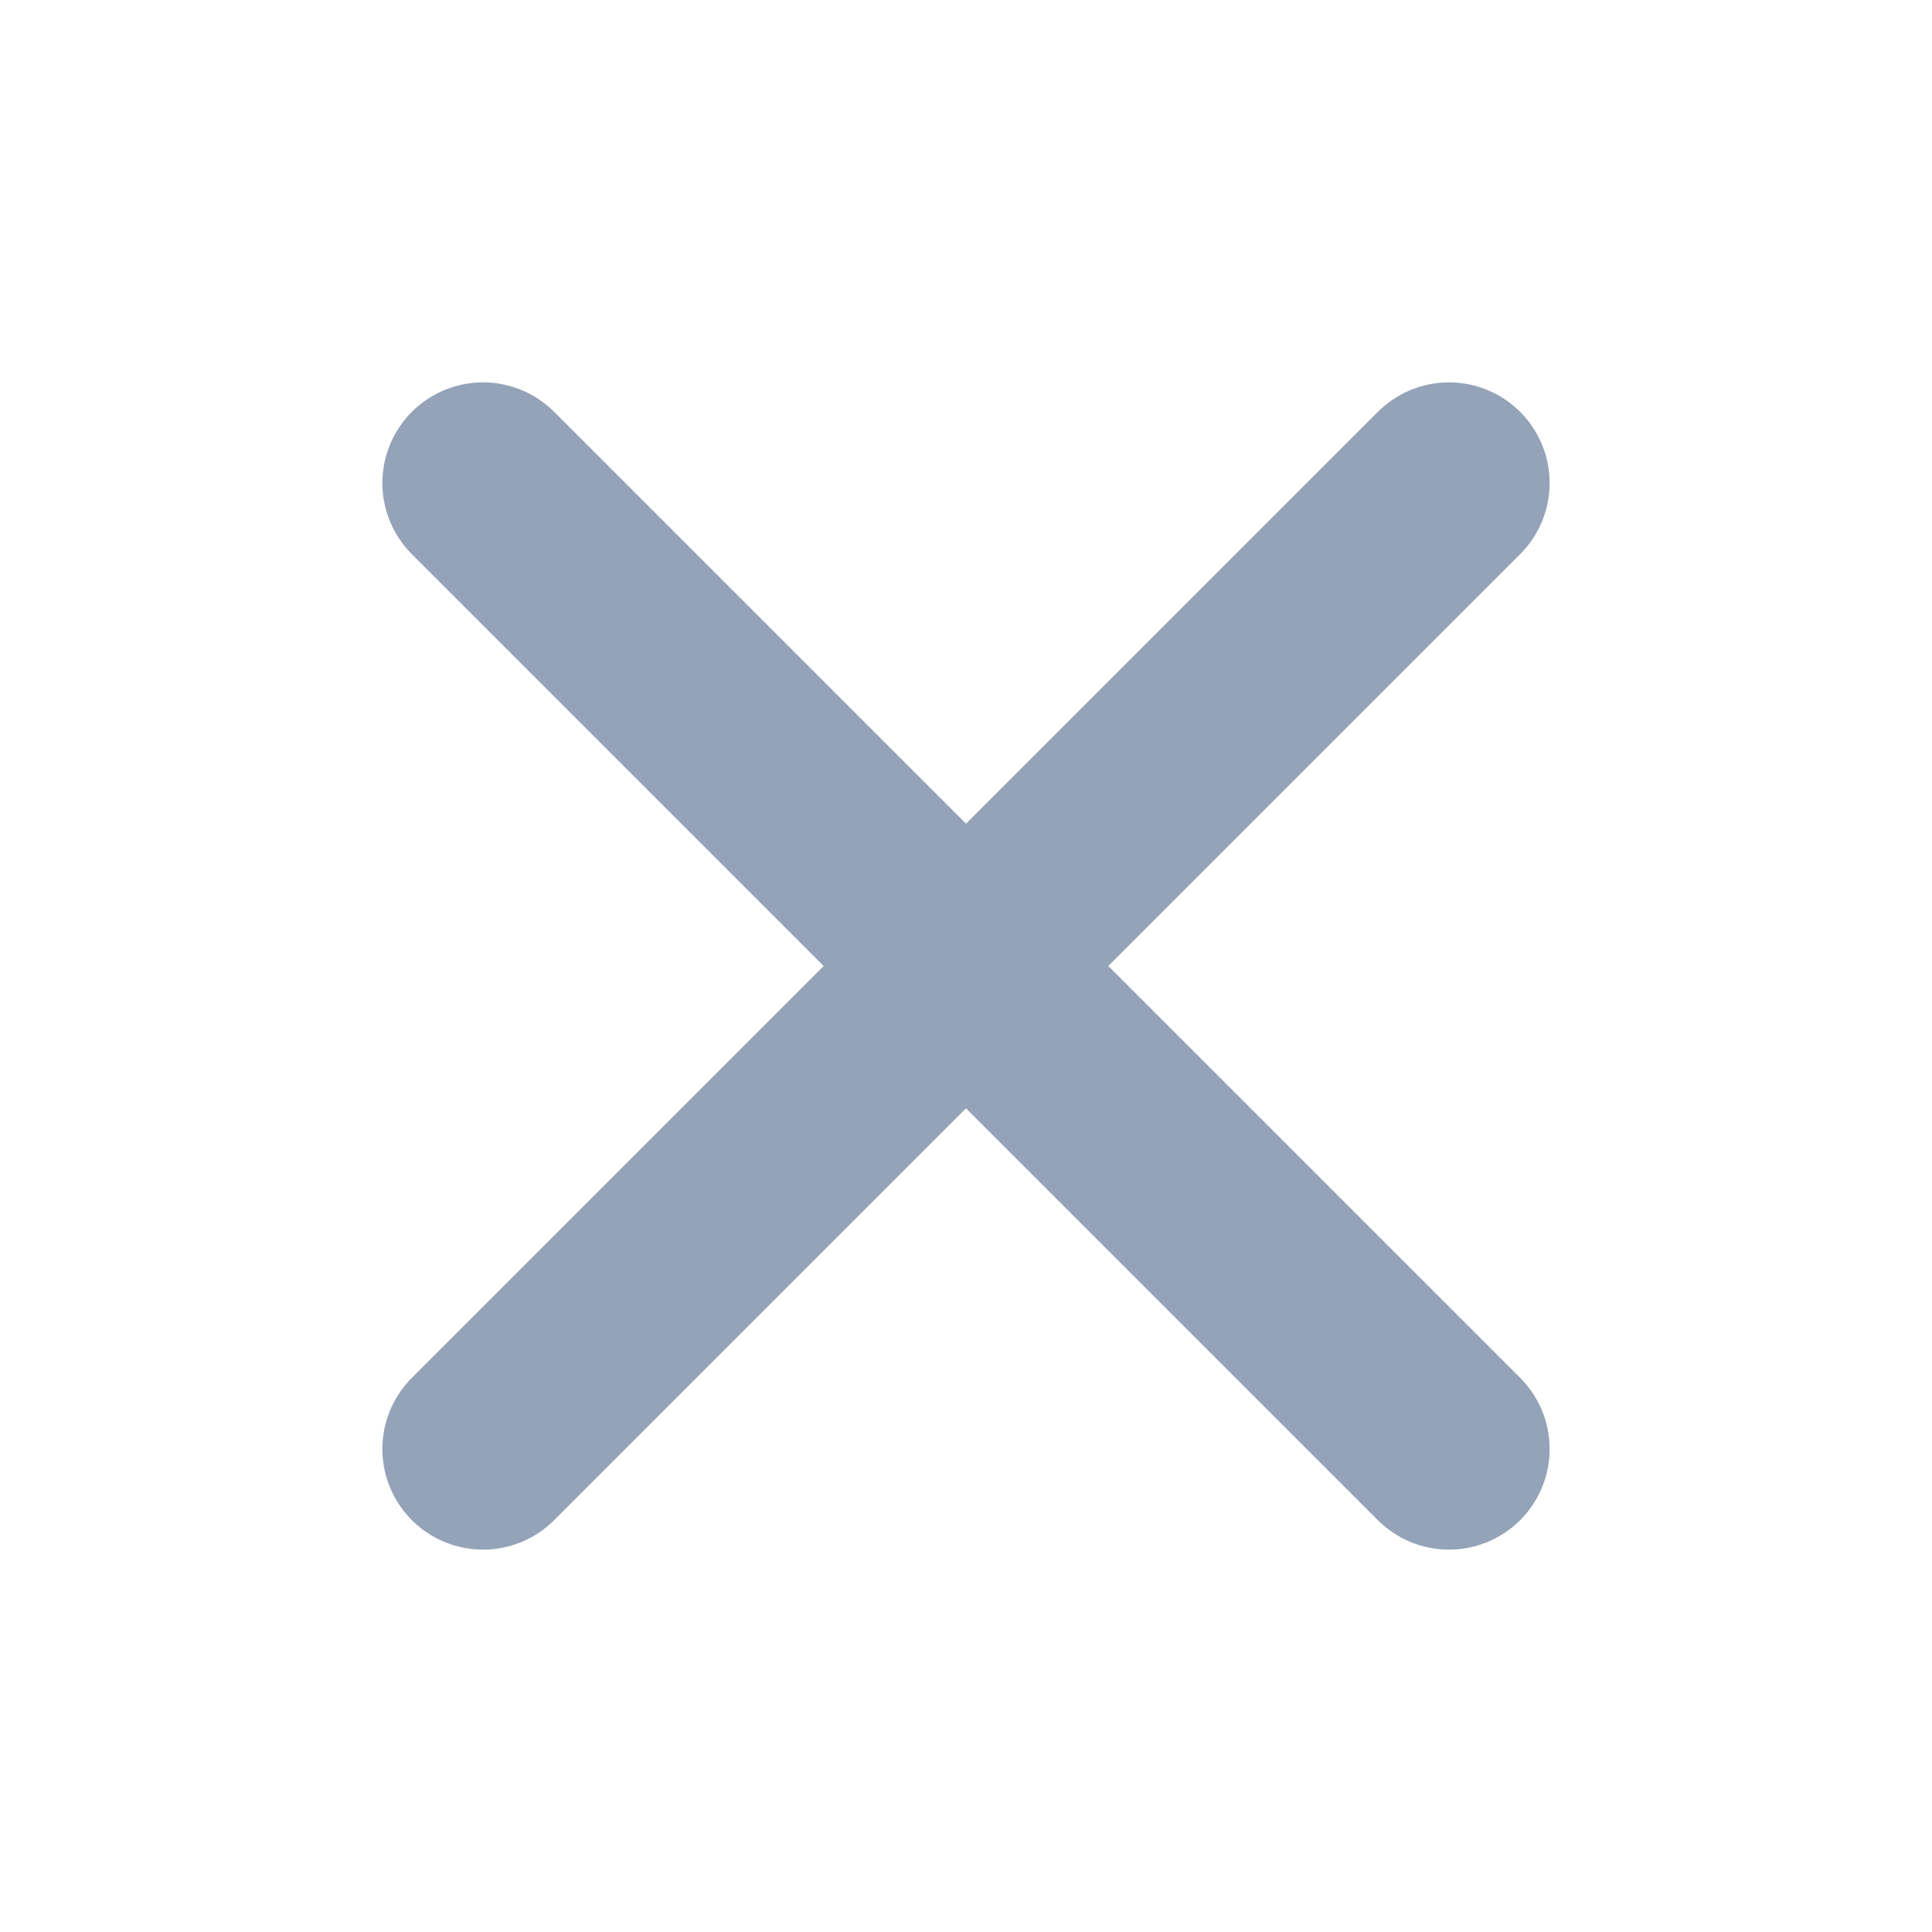
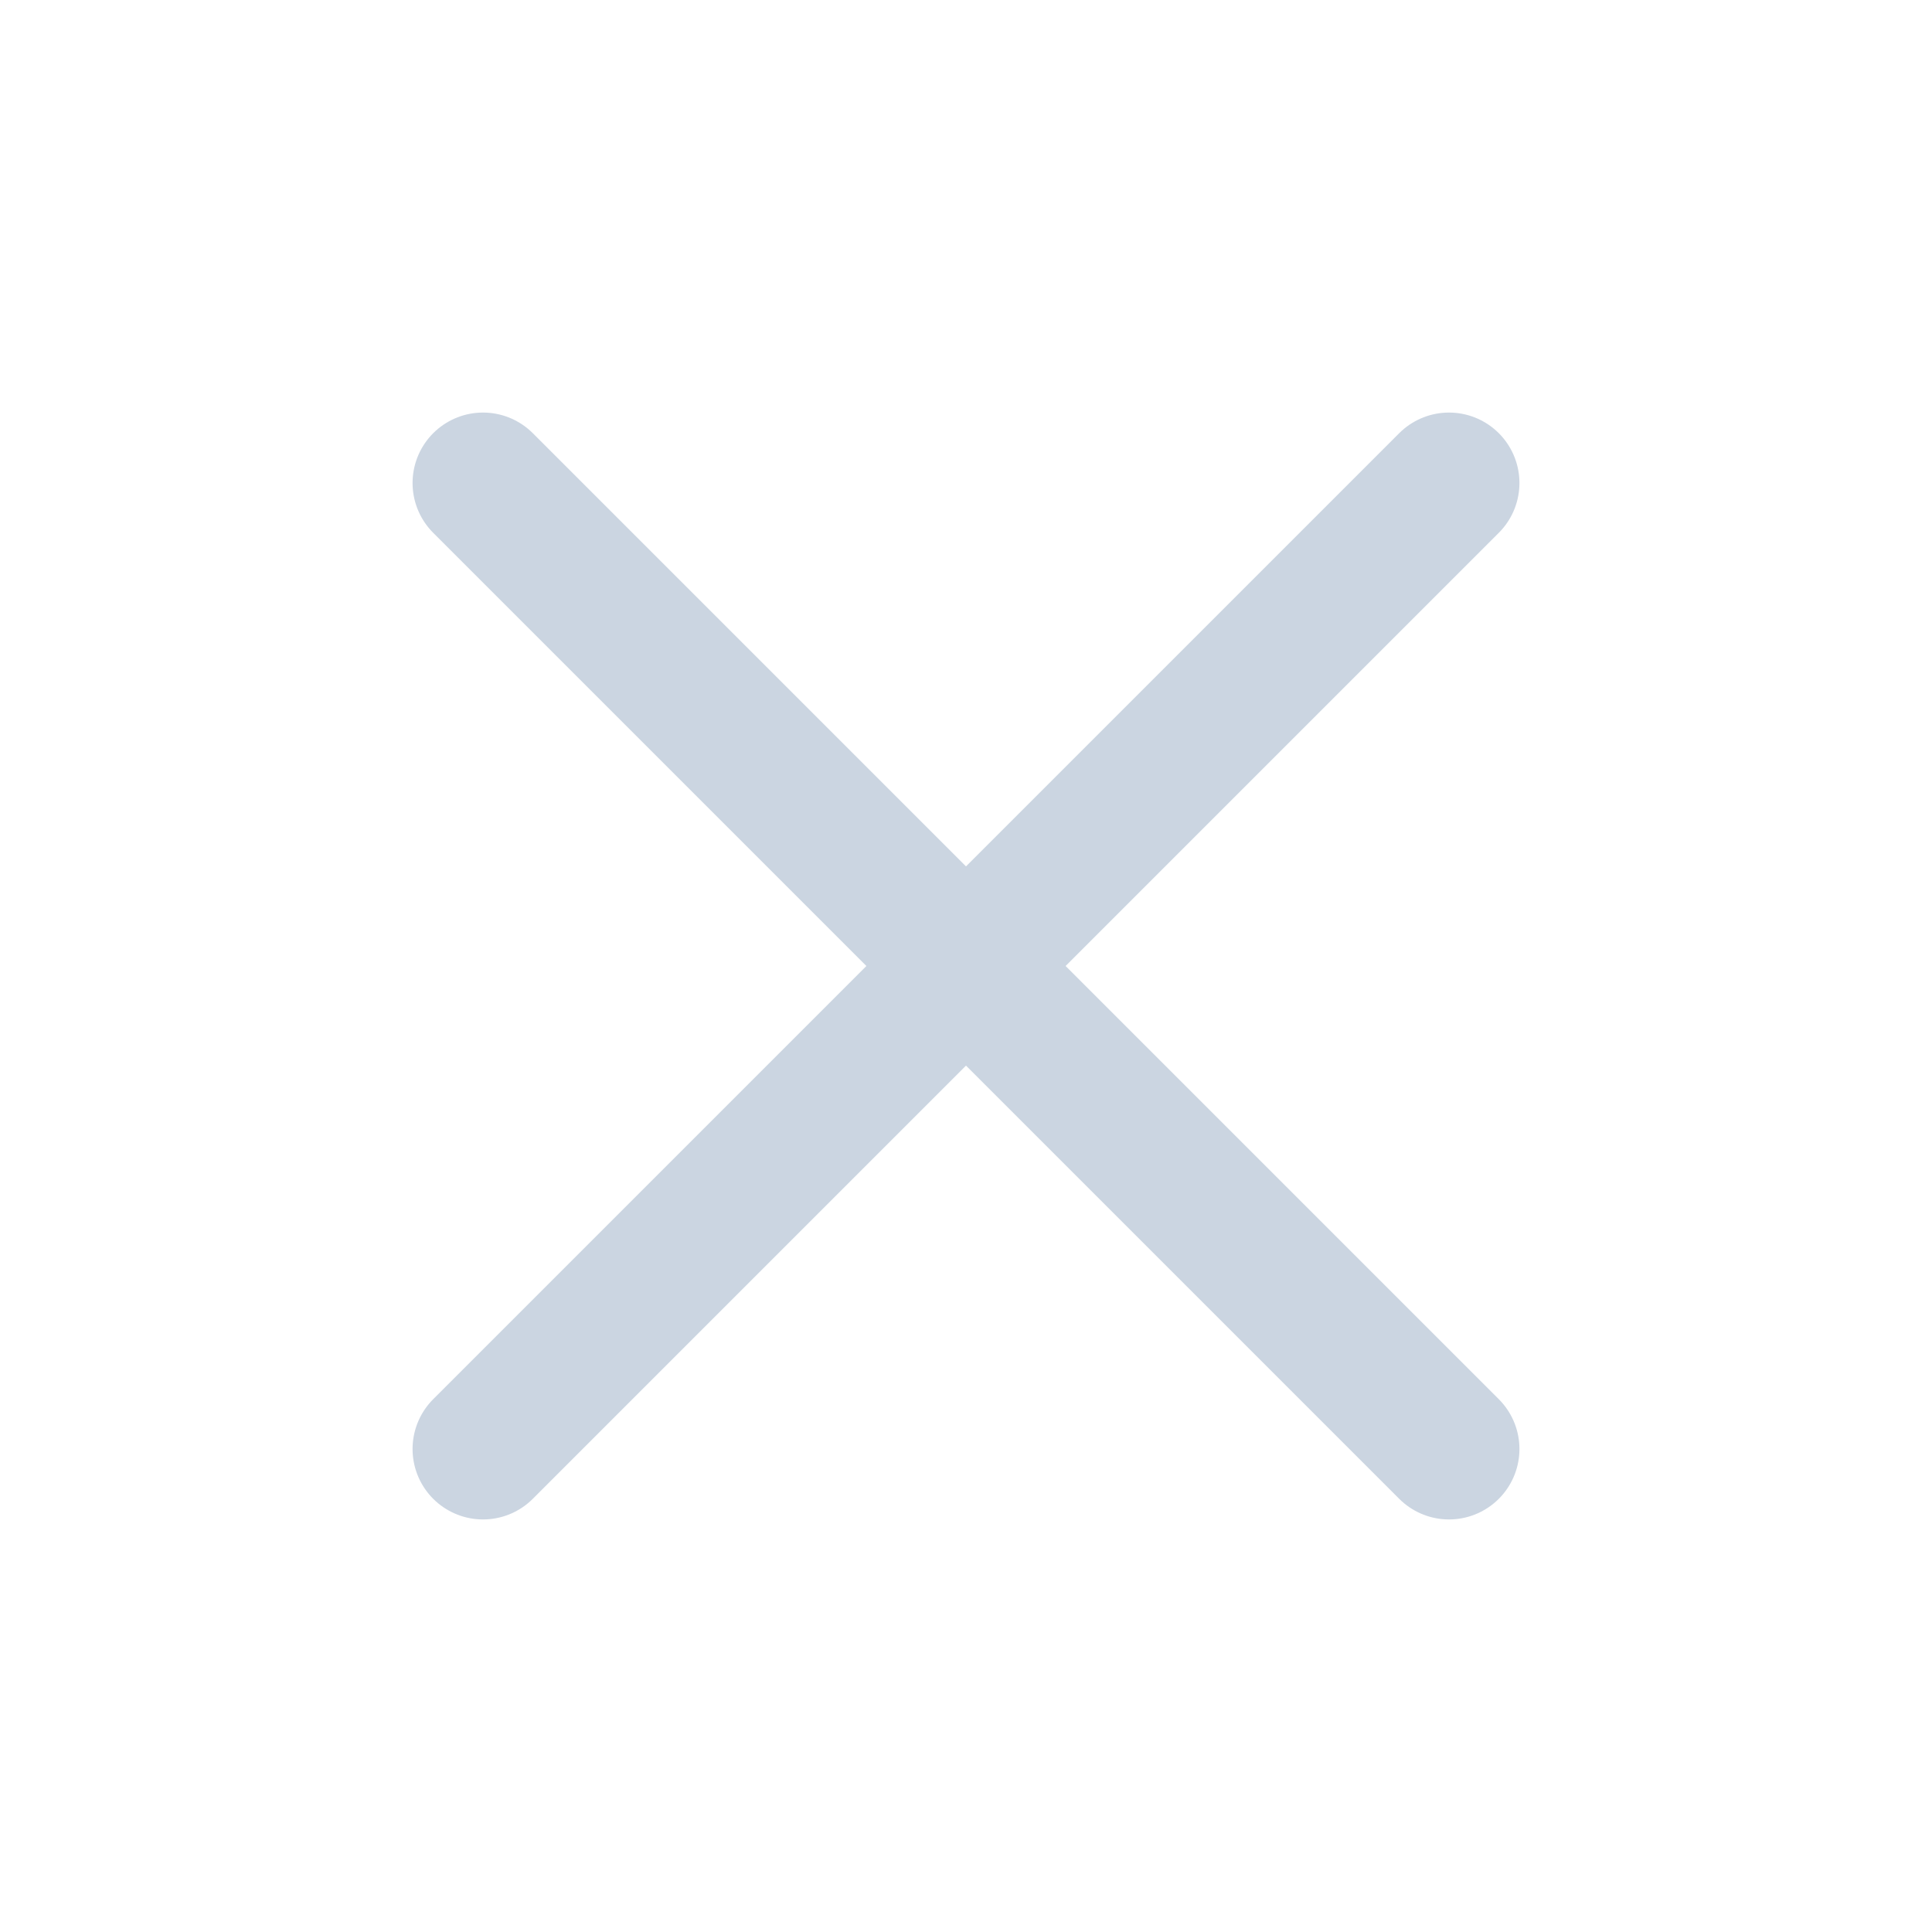
- <svg xmlns="http://www.w3.org/2000/svg" width="14" height="14" viewBox="0 0 24 24" fill="none" stroke="#94A3B8" stroke-width="2.5" stroke-linecap="round" stroke-linejoin="round">
+ <svg xmlns="http://www.w3.org/2000/svg" width="18" height="18" viewBox="0 0 24 24" fill="none" stroke="#CBD5E1" stroke-width="1.75" stroke-linecap="round" stroke-linejoin="round">
  <line x1="18" y1="6" x2="6" y2="18" />
  <line x1="6" y1="6" x2="18" y2="18" />
</svg>
